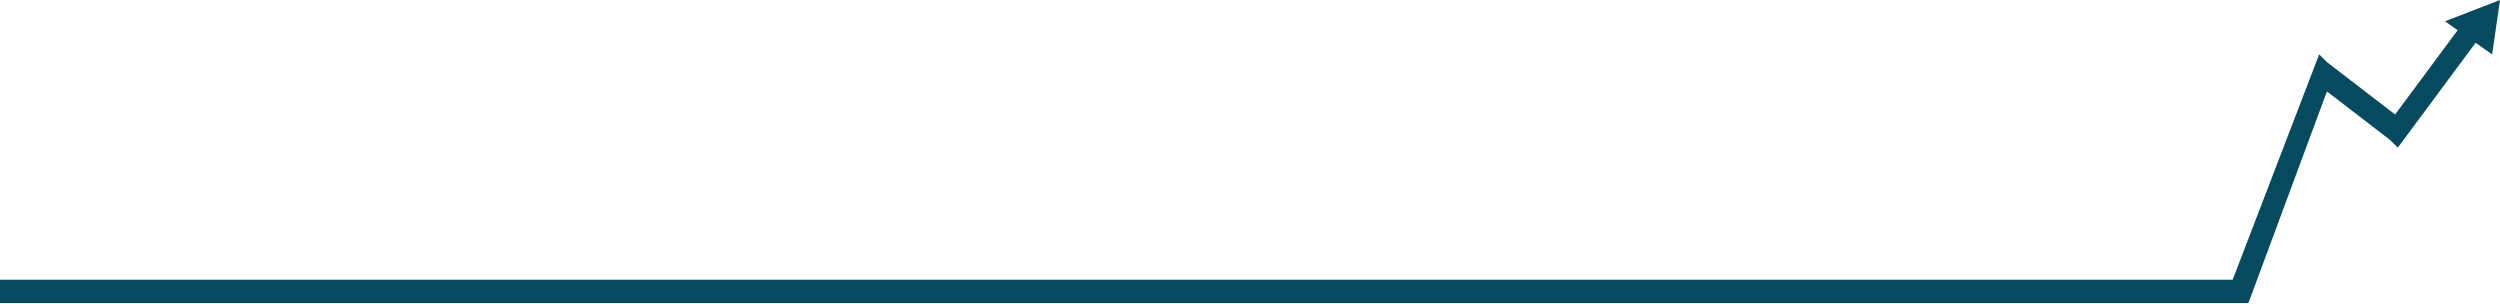
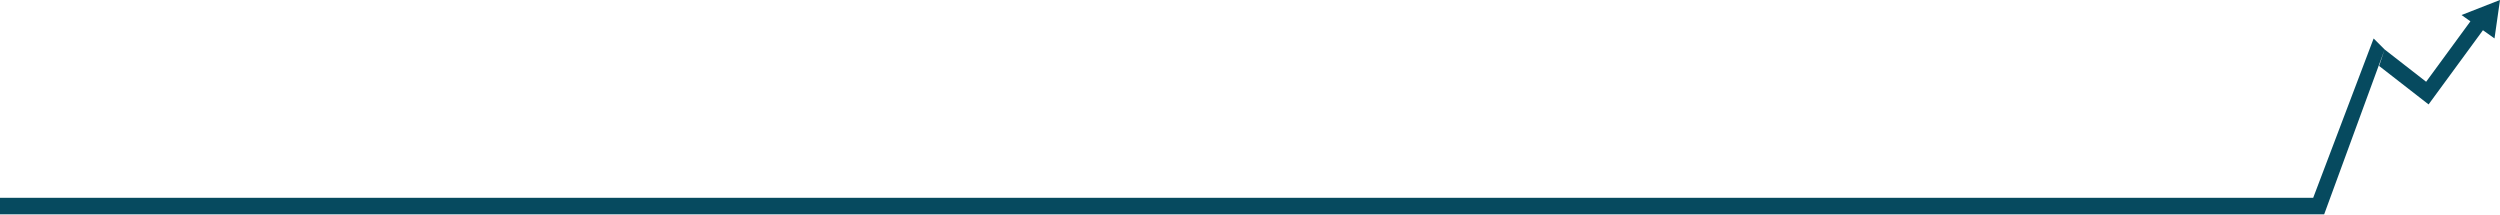
- <svg xmlns="http://www.w3.org/2000/svg" width="231" height="28" viewBox="0 0 231 28">
-   <path id="line" d="M688,961v-2.154H894.3l7.99-20.821.726.718,6.291,4.836,5.779-7.789-1.173-.824L919,933l-.726,5.026-1.529-1.073-7.188,9.688-.726-.718-5.822-4.476L895.754,961Z" transform="translate(-688 -932.999)" fill="#064a5f" />
+ <svg xmlns="http://www.w3.org/2000/svg" width="227.5" height="19.502" viewBox="0 0 227.5 19.502">
+   <path id="line" d="M81,1131.65v-1.5H291.5l5.5-14.5,1,1-5.5,15Zm221-10-4.5-3.5.5-1.5,3.778,2.939,4.03-5.5-.808-.574,3.5-1.37-.5,3.5-1.052-.747Z" transform="translate(-81 -1112.148)" fill="#064a5f" />
</svg>
